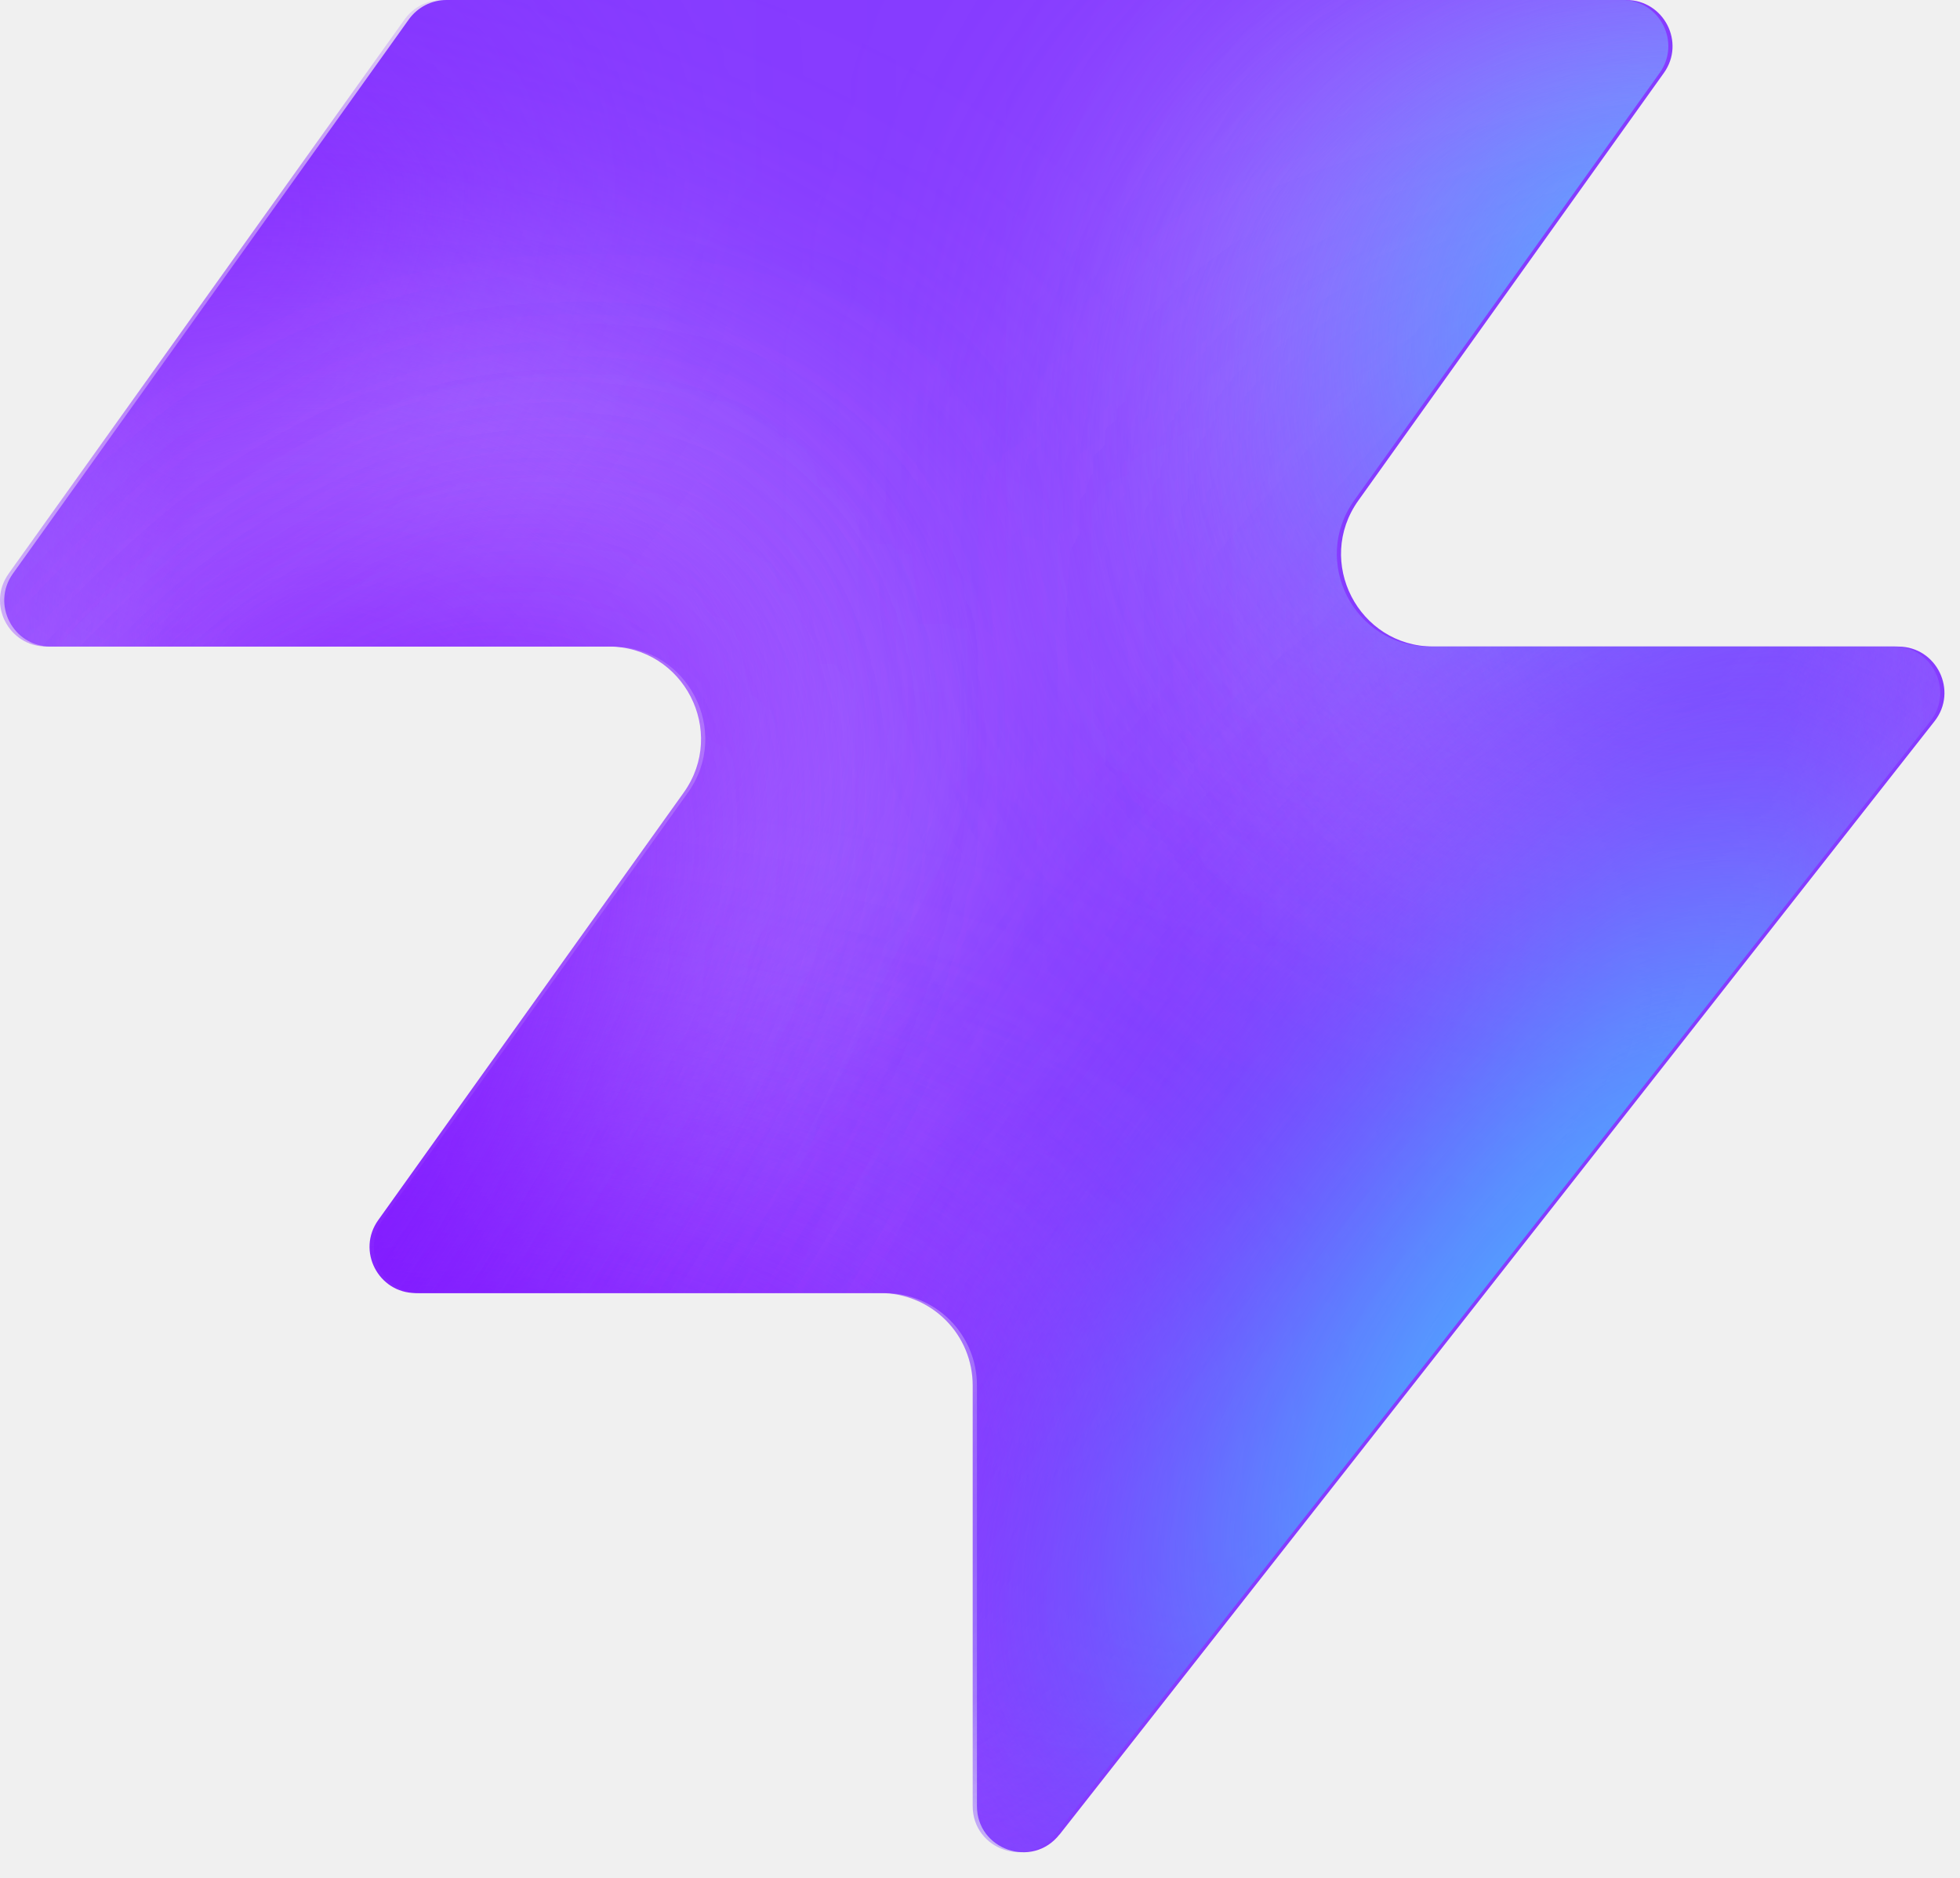
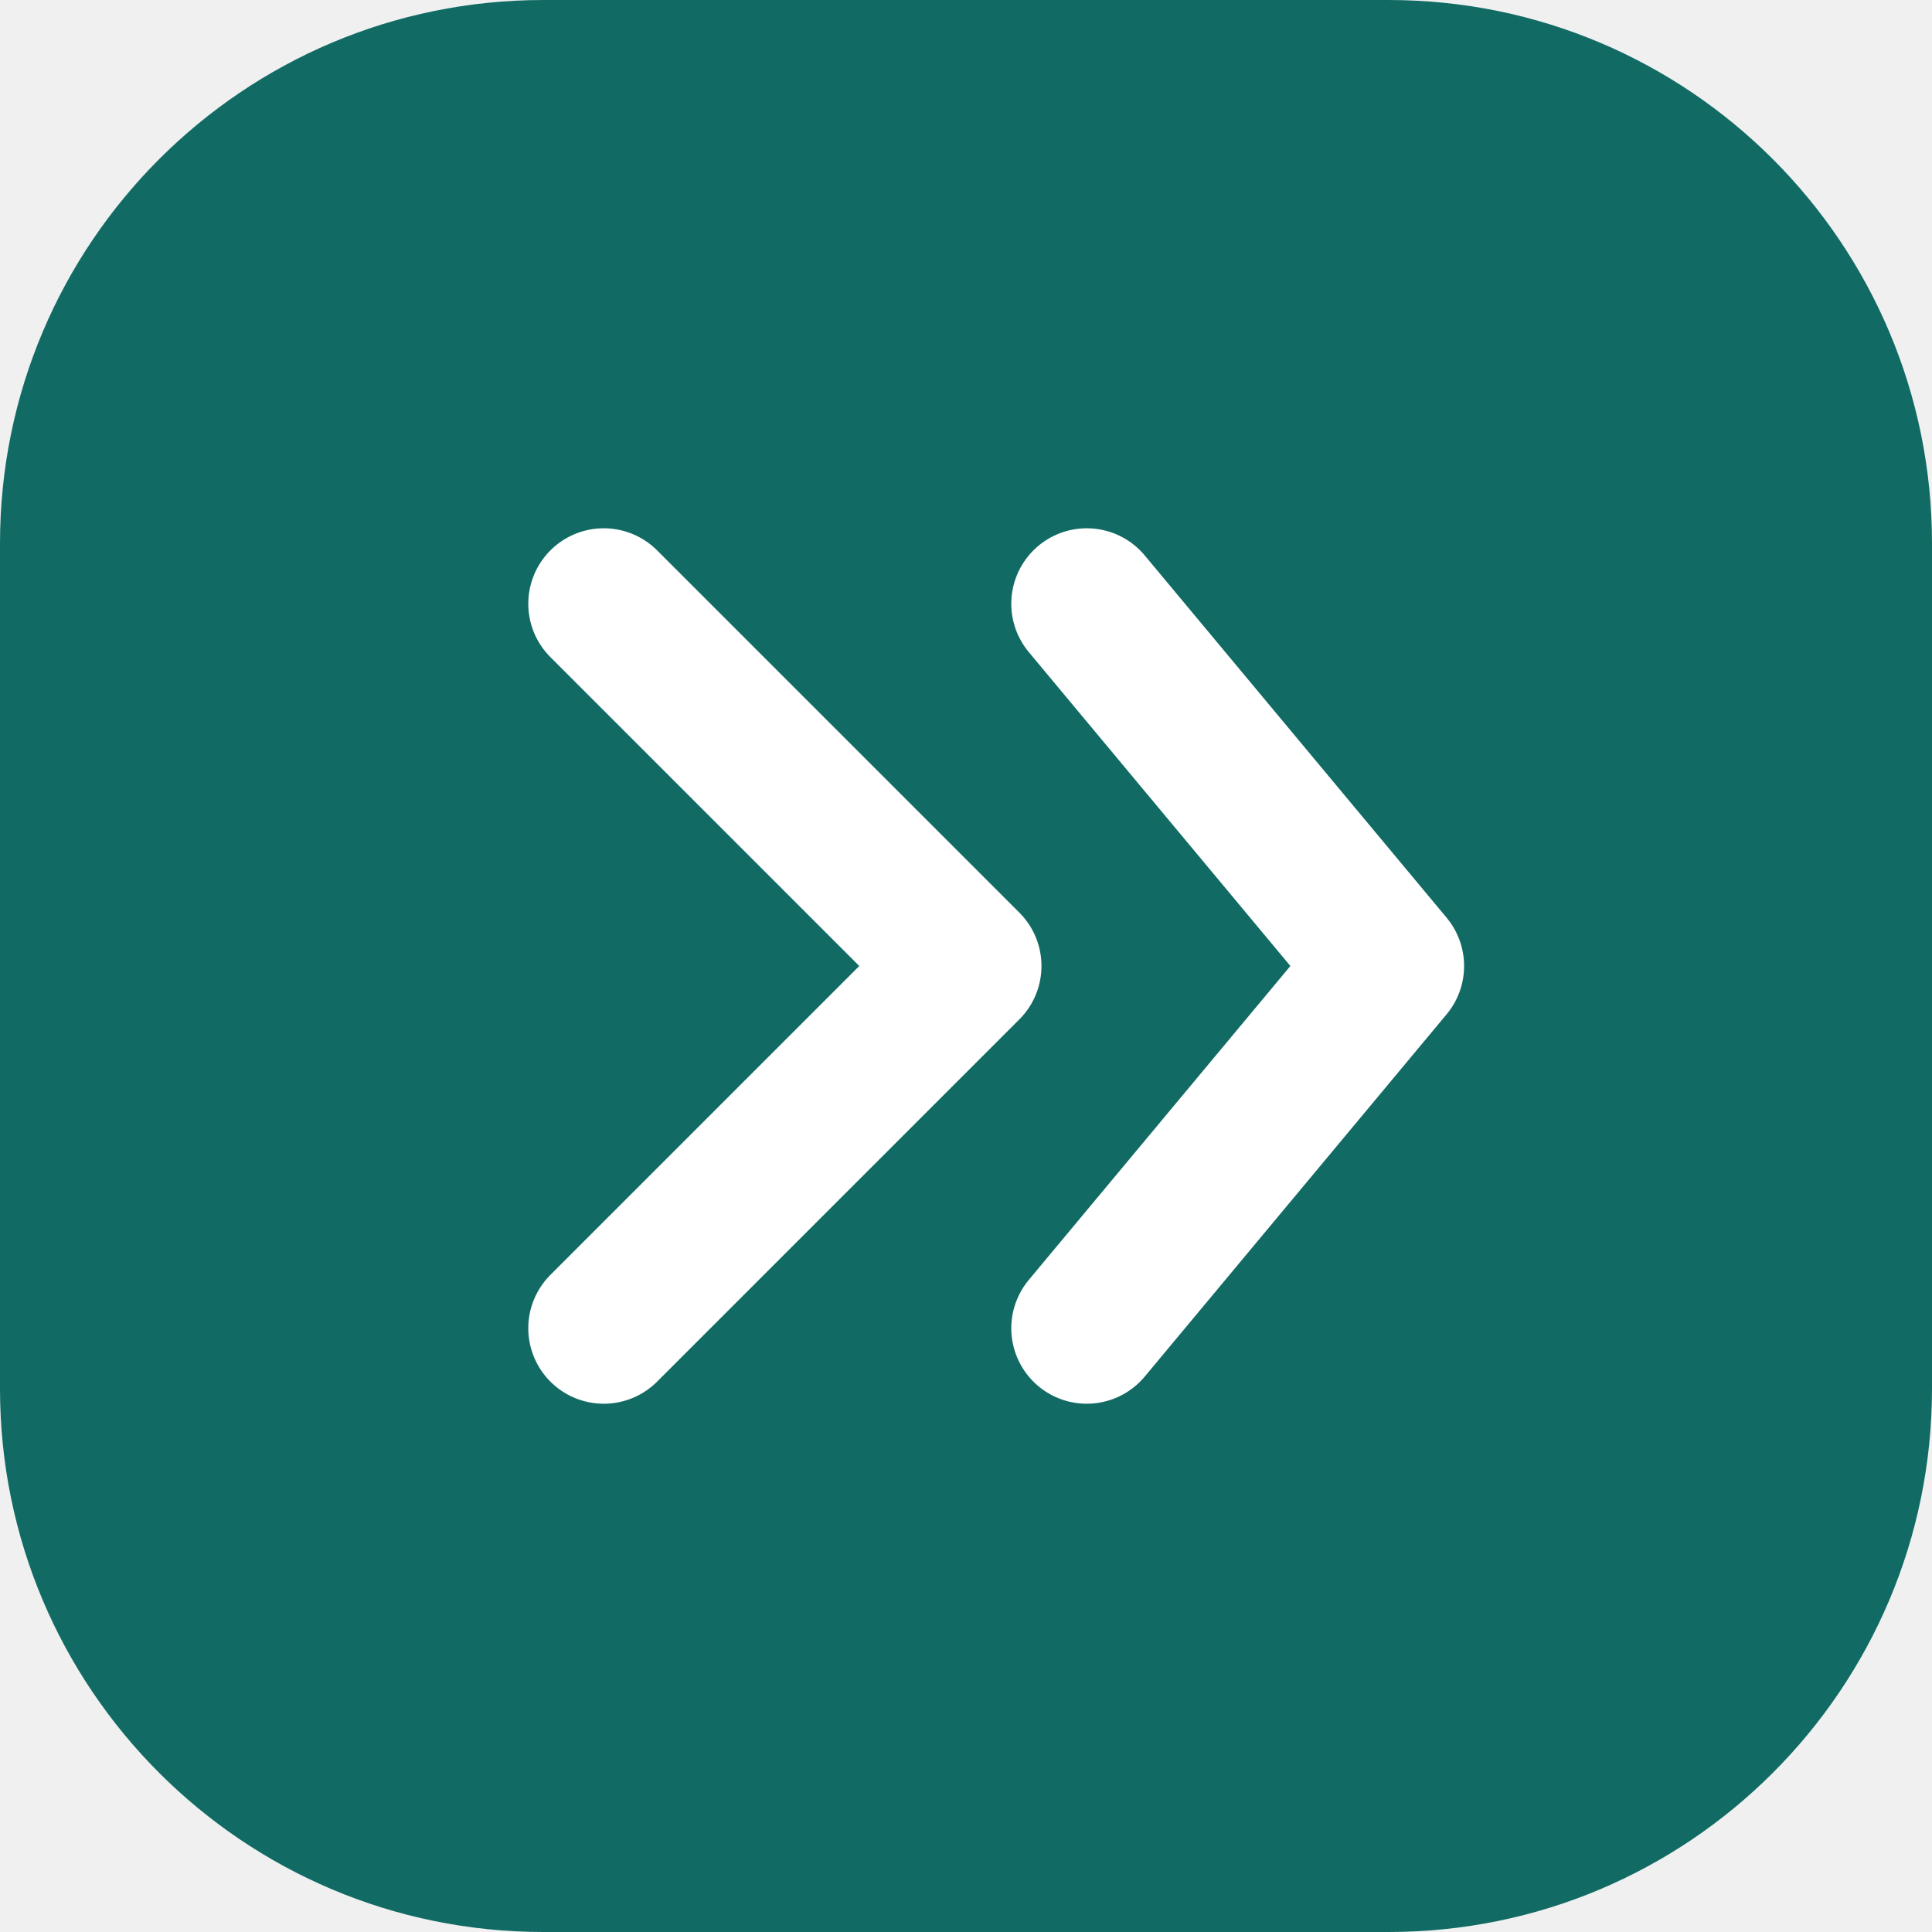
- <svg xmlns="http://www.w3.org/2000/svg" width="48" height="46" fill="none" viewBox="0 0 48 46">
-   <path fill="#863bff" d="M25.946 44.938c-.664.845-2.021.375-2.021-.698V33.937a2.26 2.26 0 0 0-2.262-2.262H10.287c-.92 0-1.456-1.04-.92-1.788l7.48-10.471c1.07-1.497 0-3.578-1.842-3.578H1.237c-.92 0-1.456-1.04-.92-1.788L10.013.474c.214-.297.556-.474.92-.474h28.894c.92 0 1.456 1.04.92 1.788l-7.48 10.471c-1.07 1.498 0 3.579 1.842 3.579h11.377c.943 0 1.473 1.088.89 1.83L25.947 44.94z" style="fill:#863bff;fill:color(display-p3 .525 .23 1);fill-opacity:1" />
-   <mask id="a" width="48" height="46" x="0" y="0" maskUnits="userSpaceOnUse" style="mask-type:alpha">
-     <path fill="#000" d="M25.842 44.938c-.664.844-2.021.375-2.021-.698V33.937a2.26 2.26 0 0 0-2.262-2.262H10.183c-.92 0-1.456-1.04-.92-1.788l7.48-10.471c1.07-1.498 0-3.579-1.842-3.579H1.133c-.92 0-1.456-1.04-.92-1.787L9.91.473c.214-.297.556-.474.92-.474h28.894c.92 0 1.456 1.04.92 1.788l-7.48 10.471c-1.07 1.498 0 3.578 1.842 3.578h11.377c.943 0 1.473 1.088.89 1.832L25.843 44.94z" style="fill:#000;fill-opacity:1" />
-   </mask>
-   <g mask="url(#a)">
-     <g filter="url(#b)">
-       <ellipse cx="5.508" cy="14.704" fill="#ede6ff" rx="5.508" ry="14.704" style="fill:#ede6ff;fill:color(display-p3 .927 .903 1);fill-opacity:1" transform="matrix(.00324 1 1 -.00324 -4.47 31.516)" />
-     </g>
-     <g filter="url(#c)">
-       <ellipse cx="10.399" cy="29.851" fill="#ede6ff" rx="10.399" ry="29.851" style="fill:#ede6ff;fill:color(display-p3 .927 .903 1);fill-opacity:1" transform="matrix(.00324 1 1 -.00324 -39.328 7.883)" />
-     </g>
-     <g filter="url(#d)">
-       <ellipse cx="5.508" cy="30.487" fill="#7e14ff" rx="5.508" ry="30.487" style="fill:#7e14ff;fill:color(display-p3 .492 .077 1);fill-opacity:1" transform="rotate(89.814 -25.913 -14.639)scale(1 -1)" />
-     </g>
-     <g filter="url(#e)">
-       <ellipse cx="5.508" cy="30.599" fill="#7e14ff" rx="5.508" ry="30.599" style="fill:#7e14ff;fill:color(display-p3 .492 .077 1);fill-opacity:1" transform="rotate(89.814 -32.644 -3.334)scale(1 -1)" />
-     </g>
-     <g filter="url(#f)">
-       <ellipse cx="5.508" cy="30.599" fill="#7e14ff" rx="5.508" ry="30.599" style="fill:#7e14ff;fill:color(display-p3 .492 .077 1);fill-opacity:1" transform="matrix(.00324 1 1 -.00324 -34.34 30.47)" />
-     </g>
-     <g filter="url(#g)">
-       <ellipse cx="14.072" cy="22.078" fill="#ede6ff" rx="14.072" ry="22.078" style="fill:#ede6ff;fill:color(display-p3 .927 .903 1);fill-opacity:1" transform="rotate(93.35 24.506 48.493)scale(-1 1)" />
-     </g>
-     <g filter="url(#h)">
-       <ellipse cx="3.47" cy="21.501" fill="#7e14ff" rx="3.47" ry="21.501" style="fill:#7e14ff;fill:color(display-p3 .492 .077 1);fill-opacity:1" transform="rotate(89.009 28.708 47.59)scale(-1 1)" />
-     </g>
-     <g filter="url(#i)">
-       <ellipse cx="3.47" cy="21.501" fill="#7e14ff" rx="3.47" ry="21.501" style="fill:#7e14ff;fill:color(display-p3 .492 .077 1);fill-opacity:1" transform="rotate(89.009 28.708 47.59)scale(-1 1)" />
-     </g>
-     <g filter="url(#j)">
-       <ellipse cx=".387" cy="8.972" fill="#7e14ff" rx="4.407" ry="29.108" style="fill:#7e14ff;fill:color(display-p3 .492 .077 1);fill-opacity:1" transform="rotate(39.51 .387 8.972)" />
-     </g>
-     <g filter="url(#k)">
-       <ellipse cx="47.523" cy="-6.092" fill="#7e14ff" rx="4.407" ry="29.108" style="fill:#7e14ff;fill:color(display-p3 .492 .077 1);fill-opacity:1" transform="rotate(37.892 47.523 -6.092)" />
-     </g>
-     <g filter="url(#l)">
-       <ellipse cx="41.412" cy="6.333" fill="#47bfff" rx="5.971" ry="9.665" style="fill:#47bfff;fill:color(display-p3 .28 .748 1);fill-opacity:1" transform="rotate(37.892 41.412 6.333)" />
-     </g>
-     <g filter="url(#m)">
-       <ellipse cx="-1.879" cy="38.332" fill="#7e14ff" rx="4.407" ry="29.108" style="fill:#7e14ff;fill:color(display-p3 .492 .077 1);fill-opacity:1" transform="rotate(37.892 -1.88 38.332)" />
-     </g>
-     <g filter="url(#n)">
-       <ellipse cx="-1.879" cy="38.332" fill="#7e14ff" rx="4.407" ry="29.108" style="fill:#7e14ff;fill:color(display-p3 .492 .077 1);fill-opacity:1" transform="rotate(37.892 -1.88 38.332)" />
-     </g>
-     <g filter="url(#o)">
-       <ellipse cx="35.651" cy="29.907" fill="#7e14ff" rx="4.407" ry="29.108" style="fill:#7e14ff;fill:color(display-p3 .492 .077 1);fill-opacity:1" transform="rotate(37.892 35.651 29.907)" />
-     </g>
-     <g filter="url(#p)">
-       <ellipse cx="38.418" cy="32.4" fill="#47bfff" rx="5.971" ry="15.297" style="fill:#47bfff;fill:color(display-p3 .28 .748 1);fill-opacity:1" transform="rotate(37.892 38.418 32.4)" />
-     </g>
-   </g>
-   <defs>
-     <filter id="b" width="60.045" height="41.654" x="-19.77" y="16.149" color-interpolation-filters="sRGB" filterUnits="userSpaceOnUse">
-       <feFlood flood-opacity="0" result="BackgroundImageFix" />
-       <feBlend in="SourceGraphic" in2="BackgroundImageFix" result="shape" />
-       <feGaussianBlur result="effect1_foregroundBlur_2002_17158" stdDeviation="7.659" />
-     </filter>
-     <filter id="c" width="90.34" height="51.437" x="-54.613" y="-7.533" color-interpolation-filters="sRGB" filterUnits="userSpaceOnUse">
-       <feFlood flood-opacity="0" result="BackgroundImageFix" />
-       <feBlend in="SourceGraphic" in2="BackgroundImageFix" result="shape" />
-       <feGaussianBlur result="effect1_foregroundBlur_2002_17158" stdDeviation="7.659" />
-     </filter>
-     <filter id="d" width="79.355" height="29.4" x="-49.64" y="2.03" color-interpolation-filters="sRGB" filterUnits="userSpaceOnUse">
-       <feFlood flood-opacity="0" result="BackgroundImageFix" />
-       <feBlend in="SourceGraphic" in2="BackgroundImageFix" result="shape" />
-       <feGaussianBlur result="effect1_foregroundBlur_2002_17158" stdDeviation="4.596" />
-     </filter>
-     <filter id="e" width="79.579" height="29.4" x="-45.045" y="20.029" color-interpolation-filters="sRGB" filterUnits="userSpaceOnUse">
-       <feFlood flood-opacity="0" result="BackgroundImageFix" />
-       <feBlend in="SourceGraphic" in2="BackgroundImageFix" result="shape" />
-       <feGaussianBlur result="effect1_foregroundBlur_2002_17158" stdDeviation="4.596" />
-     </filter>
-     <filter id="f" width="79.579" height="29.4" x="-43.513" y="21.178" color-interpolation-filters="sRGB" filterUnits="userSpaceOnUse">
-       <feFlood flood-opacity="0" result="BackgroundImageFix" />
-       <feBlend in="SourceGraphic" in2="BackgroundImageFix" result="shape" />
-       <feGaussianBlur result="effect1_foregroundBlur_2002_17158" stdDeviation="4.596" />
-     </filter>
-     <filter id="g" width="74.749" height="58.852" x="15.756" y="-17.901" color-interpolation-filters="sRGB" filterUnits="userSpaceOnUse">
-       <feFlood flood-opacity="0" result="BackgroundImageFix" />
-       <feBlend in="SourceGraphic" in2="BackgroundImageFix" result="shape" />
-       <feGaussianBlur result="effect1_foregroundBlur_2002_17158" stdDeviation="7.659" />
-     </filter>
-     <filter id="h" width="61.377" height="25.362" x="23.548" y="2.284" color-interpolation-filters="sRGB" filterUnits="userSpaceOnUse">
-       <feFlood flood-opacity="0" result="BackgroundImageFix" />
-       <feBlend in="SourceGraphic" in2="BackgroundImageFix" result="shape" />
-       <feGaussianBlur result="effect1_foregroundBlur_2002_17158" stdDeviation="4.596" />
-     </filter>
-     <filter id="i" width="61.377" height="25.362" x="23.548" y="2.284" color-interpolation-filters="sRGB" filterUnits="userSpaceOnUse">
-       <feFlood flood-opacity="0" result="BackgroundImageFix" />
-       <feBlend in="SourceGraphic" in2="BackgroundImageFix" result="shape" />
-       <feGaussianBlur result="effect1_foregroundBlur_2002_17158" stdDeviation="4.596" />
-     </filter>
-     <filter id="j" width="56.045" height="63.649" x="-27.636" y="-22.853" color-interpolation-filters="sRGB" filterUnits="userSpaceOnUse">
-       <feFlood flood-opacity="0" result="BackgroundImageFix" />
-       <feBlend in="SourceGraphic" in2="BackgroundImageFix" result="shape" />
-       <feGaussianBlur result="effect1_foregroundBlur_2002_17158" stdDeviation="4.596" />
-     </filter>
-     <filter id="k" width="54.814" height="64.646" x="20.116" y="-38.415" color-interpolation-filters="sRGB" filterUnits="userSpaceOnUse">
-       <feFlood flood-opacity="0" result="BackgroundImageFix" />
-       <feBlend in="SourceGraphic" in2="BackgroundImageFix" result="shape" />
-       <feGaussianBlur result="effect1_foregroundBlur_2002_17158" stdDeviation="4.596" />
-     </filter>
-     <filter id="l" width="33.541" height="35.313" x="24.641" y="-11.323" color-interpolation-filters="sRGB" filterUnits="userSpaceOnUse">
-       <feFlood flood-opacity="0" result="BackgroundImageFix" />
-       <feBlend in="SourceGraphic" in2="BackgroundImageFix" result="shape" />
-       <feGaussianBlur result="effect1_foregroundBlur_2002_17158" stdDeviation="4.596" />
-     </filter>
-     <filter id="m" width="54.814" height="64.646" x="-29.286" y="6.009" color-interpolation-filters="sRGB" filterUnits="userSpaceOnUse">
-       <feFlood flood-opacity="0" result="BackgroundImageFix" />
-       <feBlend in="SourceGraphic" in2="BackgroundImageFix" result="shape" />
-       <feGaussianBlur result="effect1_foregroundBlur_2002_17158" stdDeviation="4.596" />
-     </filter>
-     <filter id="n" width="54.814" height="64.646" x="-29.286" y="6.009" color-interpolation-filters="sRGB" filterUnits="userSpaceOnUse">
-       <feFlood flood-opacity="0" result="BackgroundImageFix" />
-       <feBlend in="SourceGraphic" in2="BackgroundImageFix" result="shape" />
-       <feGaussianBlur result="effect1_foregroundBlur_2002_17158" stdDeviation="4.596" />
-     </filter>
-     <filter id="o" width="54.814" height="64.646" x="8.244" y="-2.416" color-interpolation-filters="sRGB" filterUnits="userSpaceOnUse">
-       <feFlood flood-opacity="0" result="BackgroundImageFix" />
-       <feBlend in="SourceGraphic" in2="BackgroundImageFix" result="shape" />
-       <feGaussianBlur result="effect1_foregroundBlur_2002_17158" stdDeviation="4.596" />
-     </filter>
-     <filter id="p" width="39.409" height="43.623" x="18.713" y="10.588" color-interpolation-filters="sRGB" filterUnits="userSpaceOnUse">
-       <feFlood flood-opacity="0" result="BackgroundImageFix" />
-       <feBlend in="SourceGraphic" in2="BackgroundImageFix" result="shape" />
-       <feGaussianBlur result="effect1_foregroundBlur_2002_17158" stdDeviation="4.596" />
-     </filter>
-   </defs>
+ <svg xmlns="http://www.w3.org/2000/svg" viewBox="0 0 32 32">
+   <rect width="32" height="32" rx="9" fill="#116b64" />
+   <path d="m10 10 6 6-6 6m8-12 5 6-5 6" fill="none" stroke="#fff" stroke-width="2.5" stroke-linecap="round" stroke-linejoin="round" />
</svg>
